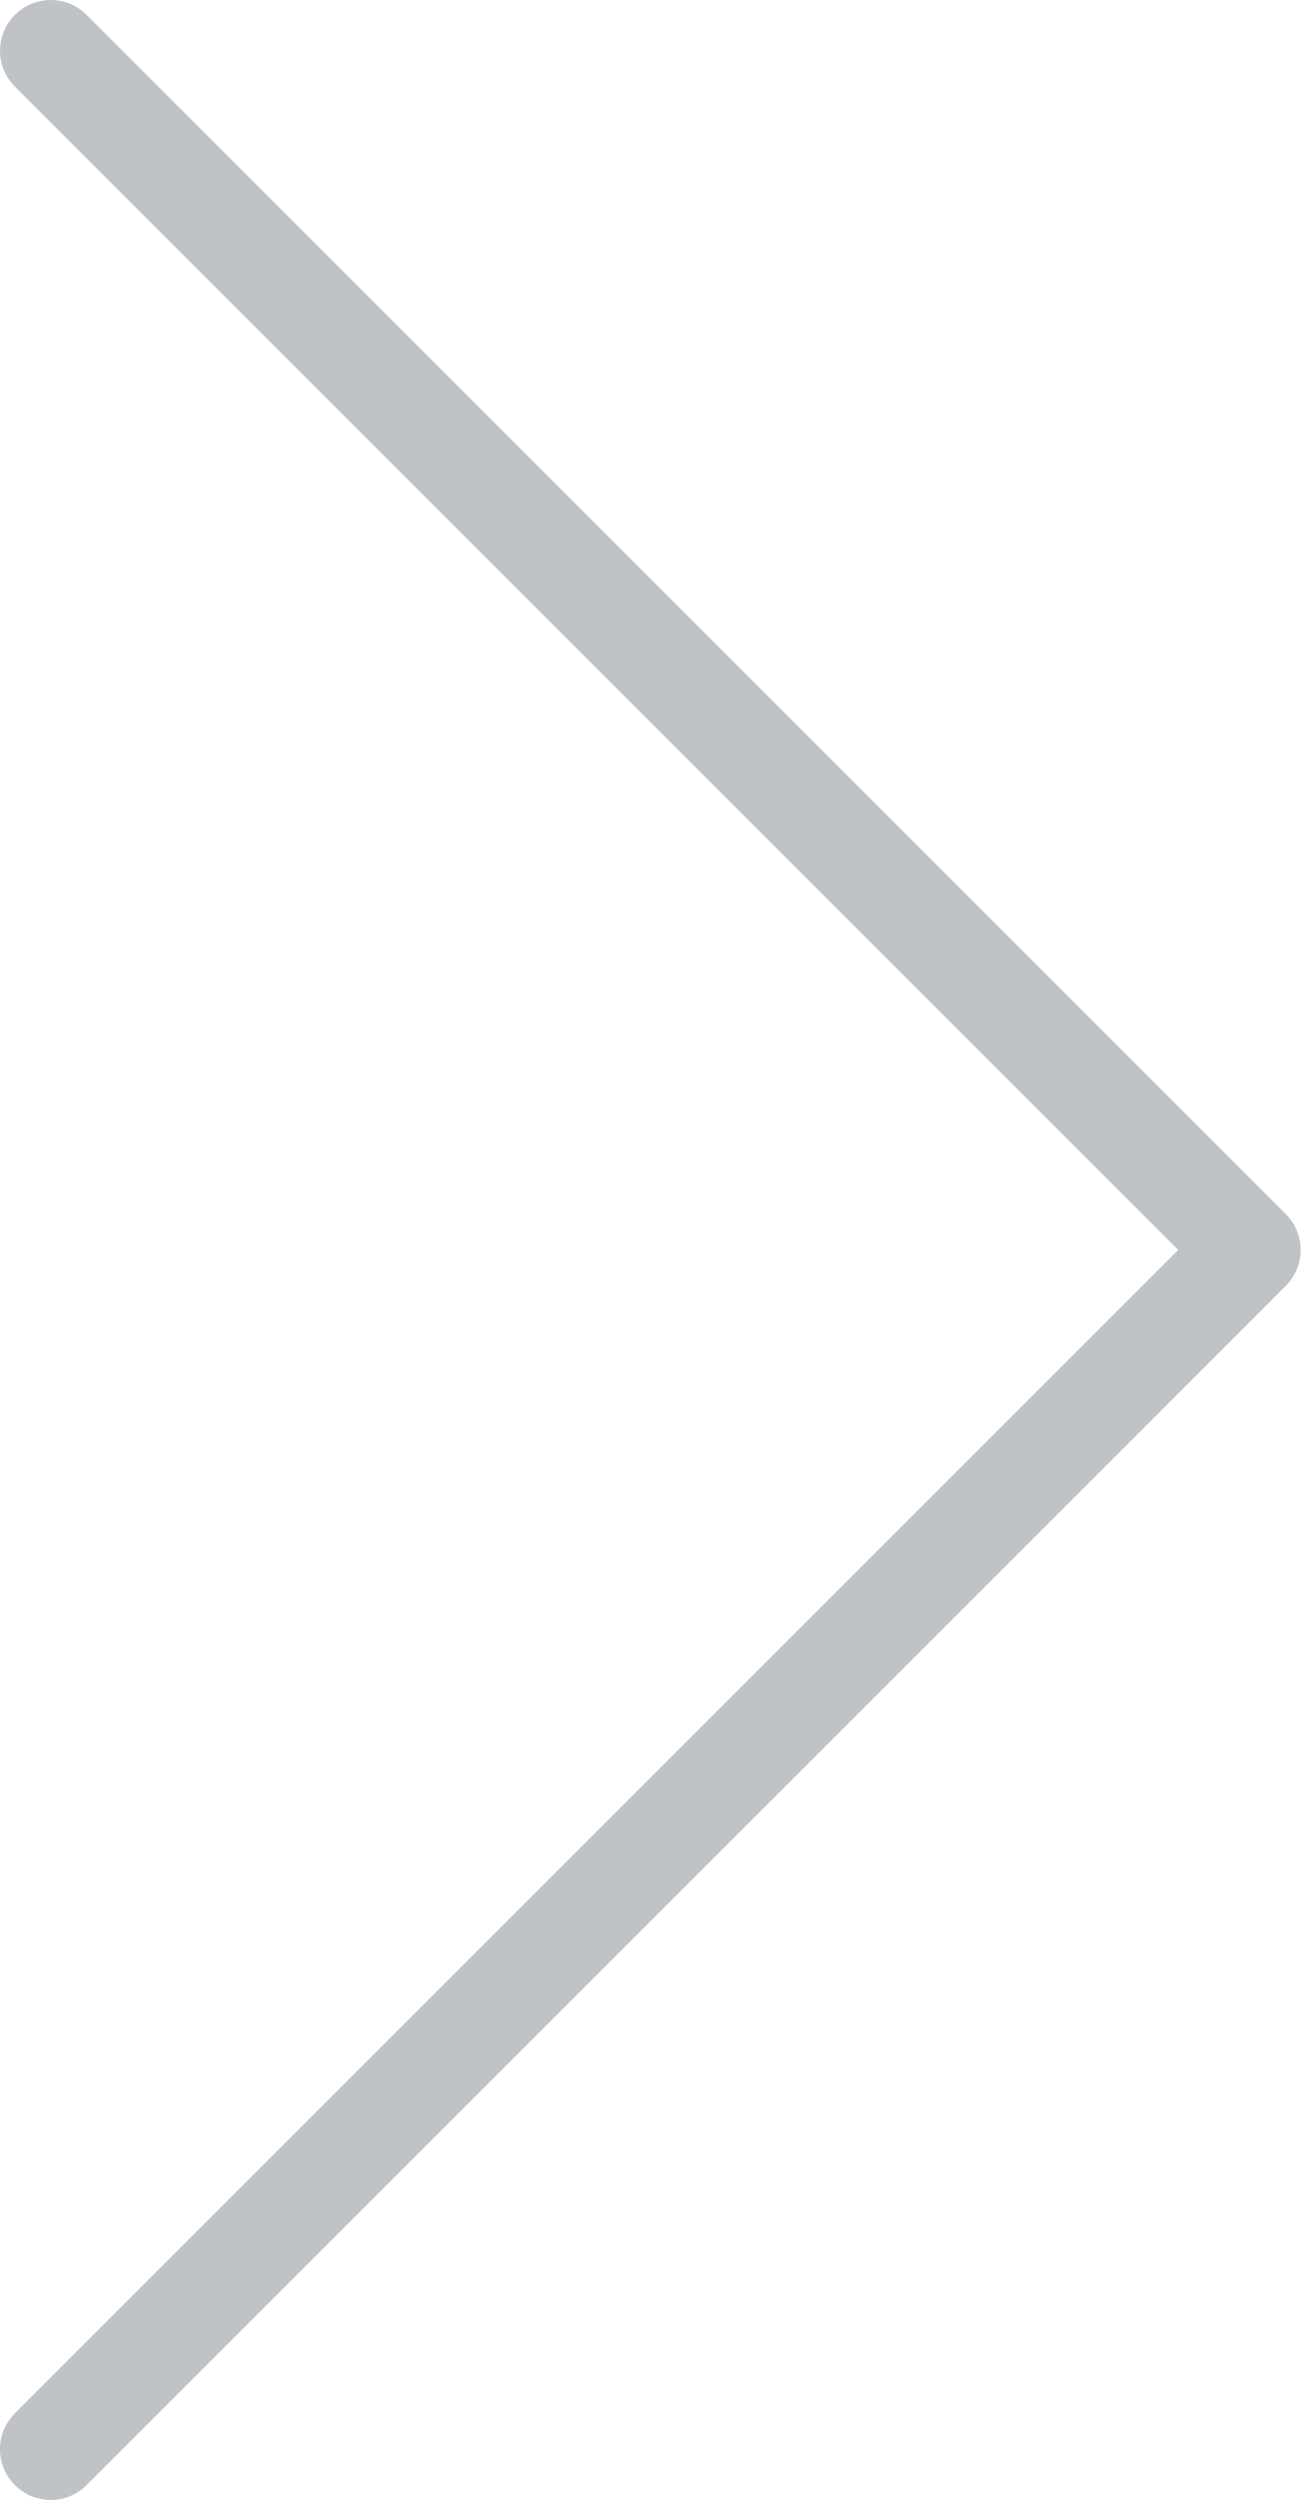
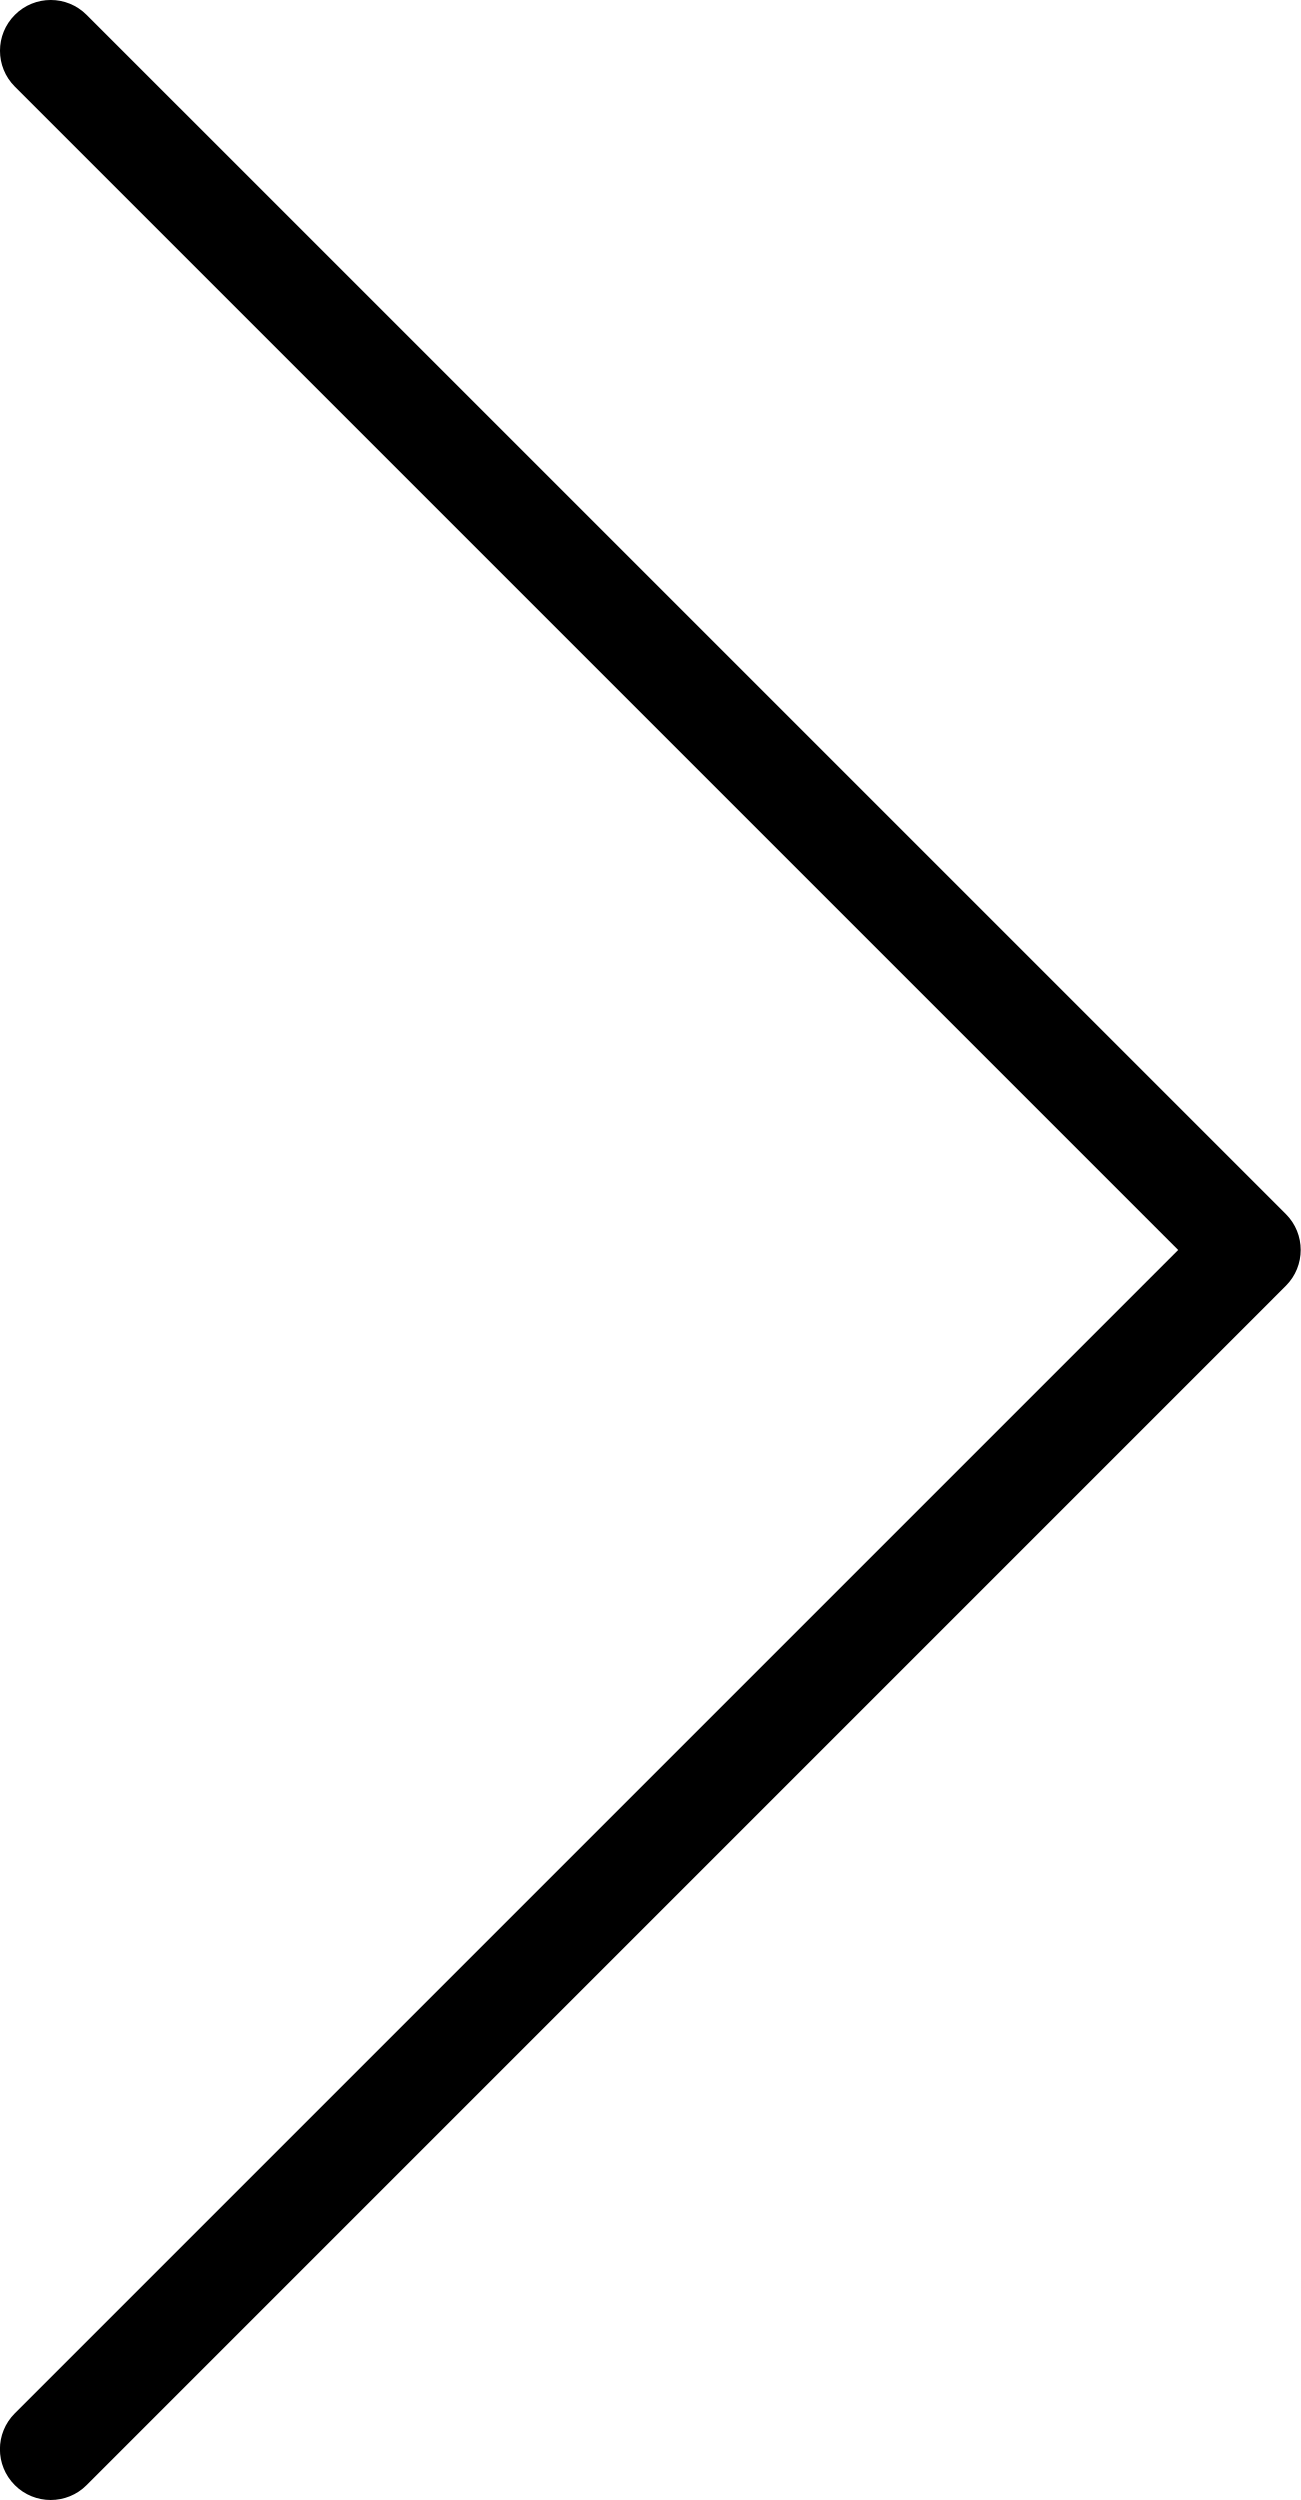
<svg xmlns="http://www.w3.org/2000/svg" version="1.1" id="Layer_1" x="0px" y="0px" width="21.706px" height="41.719px" viewBox="0 0 21.706 41.719" enable-background="new 0 0 21.706 41.719" xml:space="preserve">
-   <path d="M19.661,20.859L0.248,1.446c-0.331-0.331-0.331-0.867,0-1.198c0.33-0.331,0.867-0.331,1.197,0l20.013,20.012 c0.33,0.33,0.33,0.867,0,1.197L1.445,41.471c-0.164,0.165-0.382,0.248-0.599,0.248s-0.434-0.083-0.599-0.248 c-0.331-0.331-0.331-0.867,0-1.198L19.661,20.859z" fill="#283645" fill-opacity="0.3" />
+   <path d="M19.661,20.859L0.248,1.446c-0.331-0.331-0.331-0.867,0-1.198c0.33-0.331,0.867-0.331,1.197,0l20.013,20.012 c0.33,0.33,0.33,0.867,0,1.197L1.445,41.471c-0.164,0.165-0.382,0.248-0.599,0.248s-0.434-0.083-0.599-0.248 c-0.331-0.331-0.331-0.867,0-1.198L19.661,20.859z" />
</svg>
